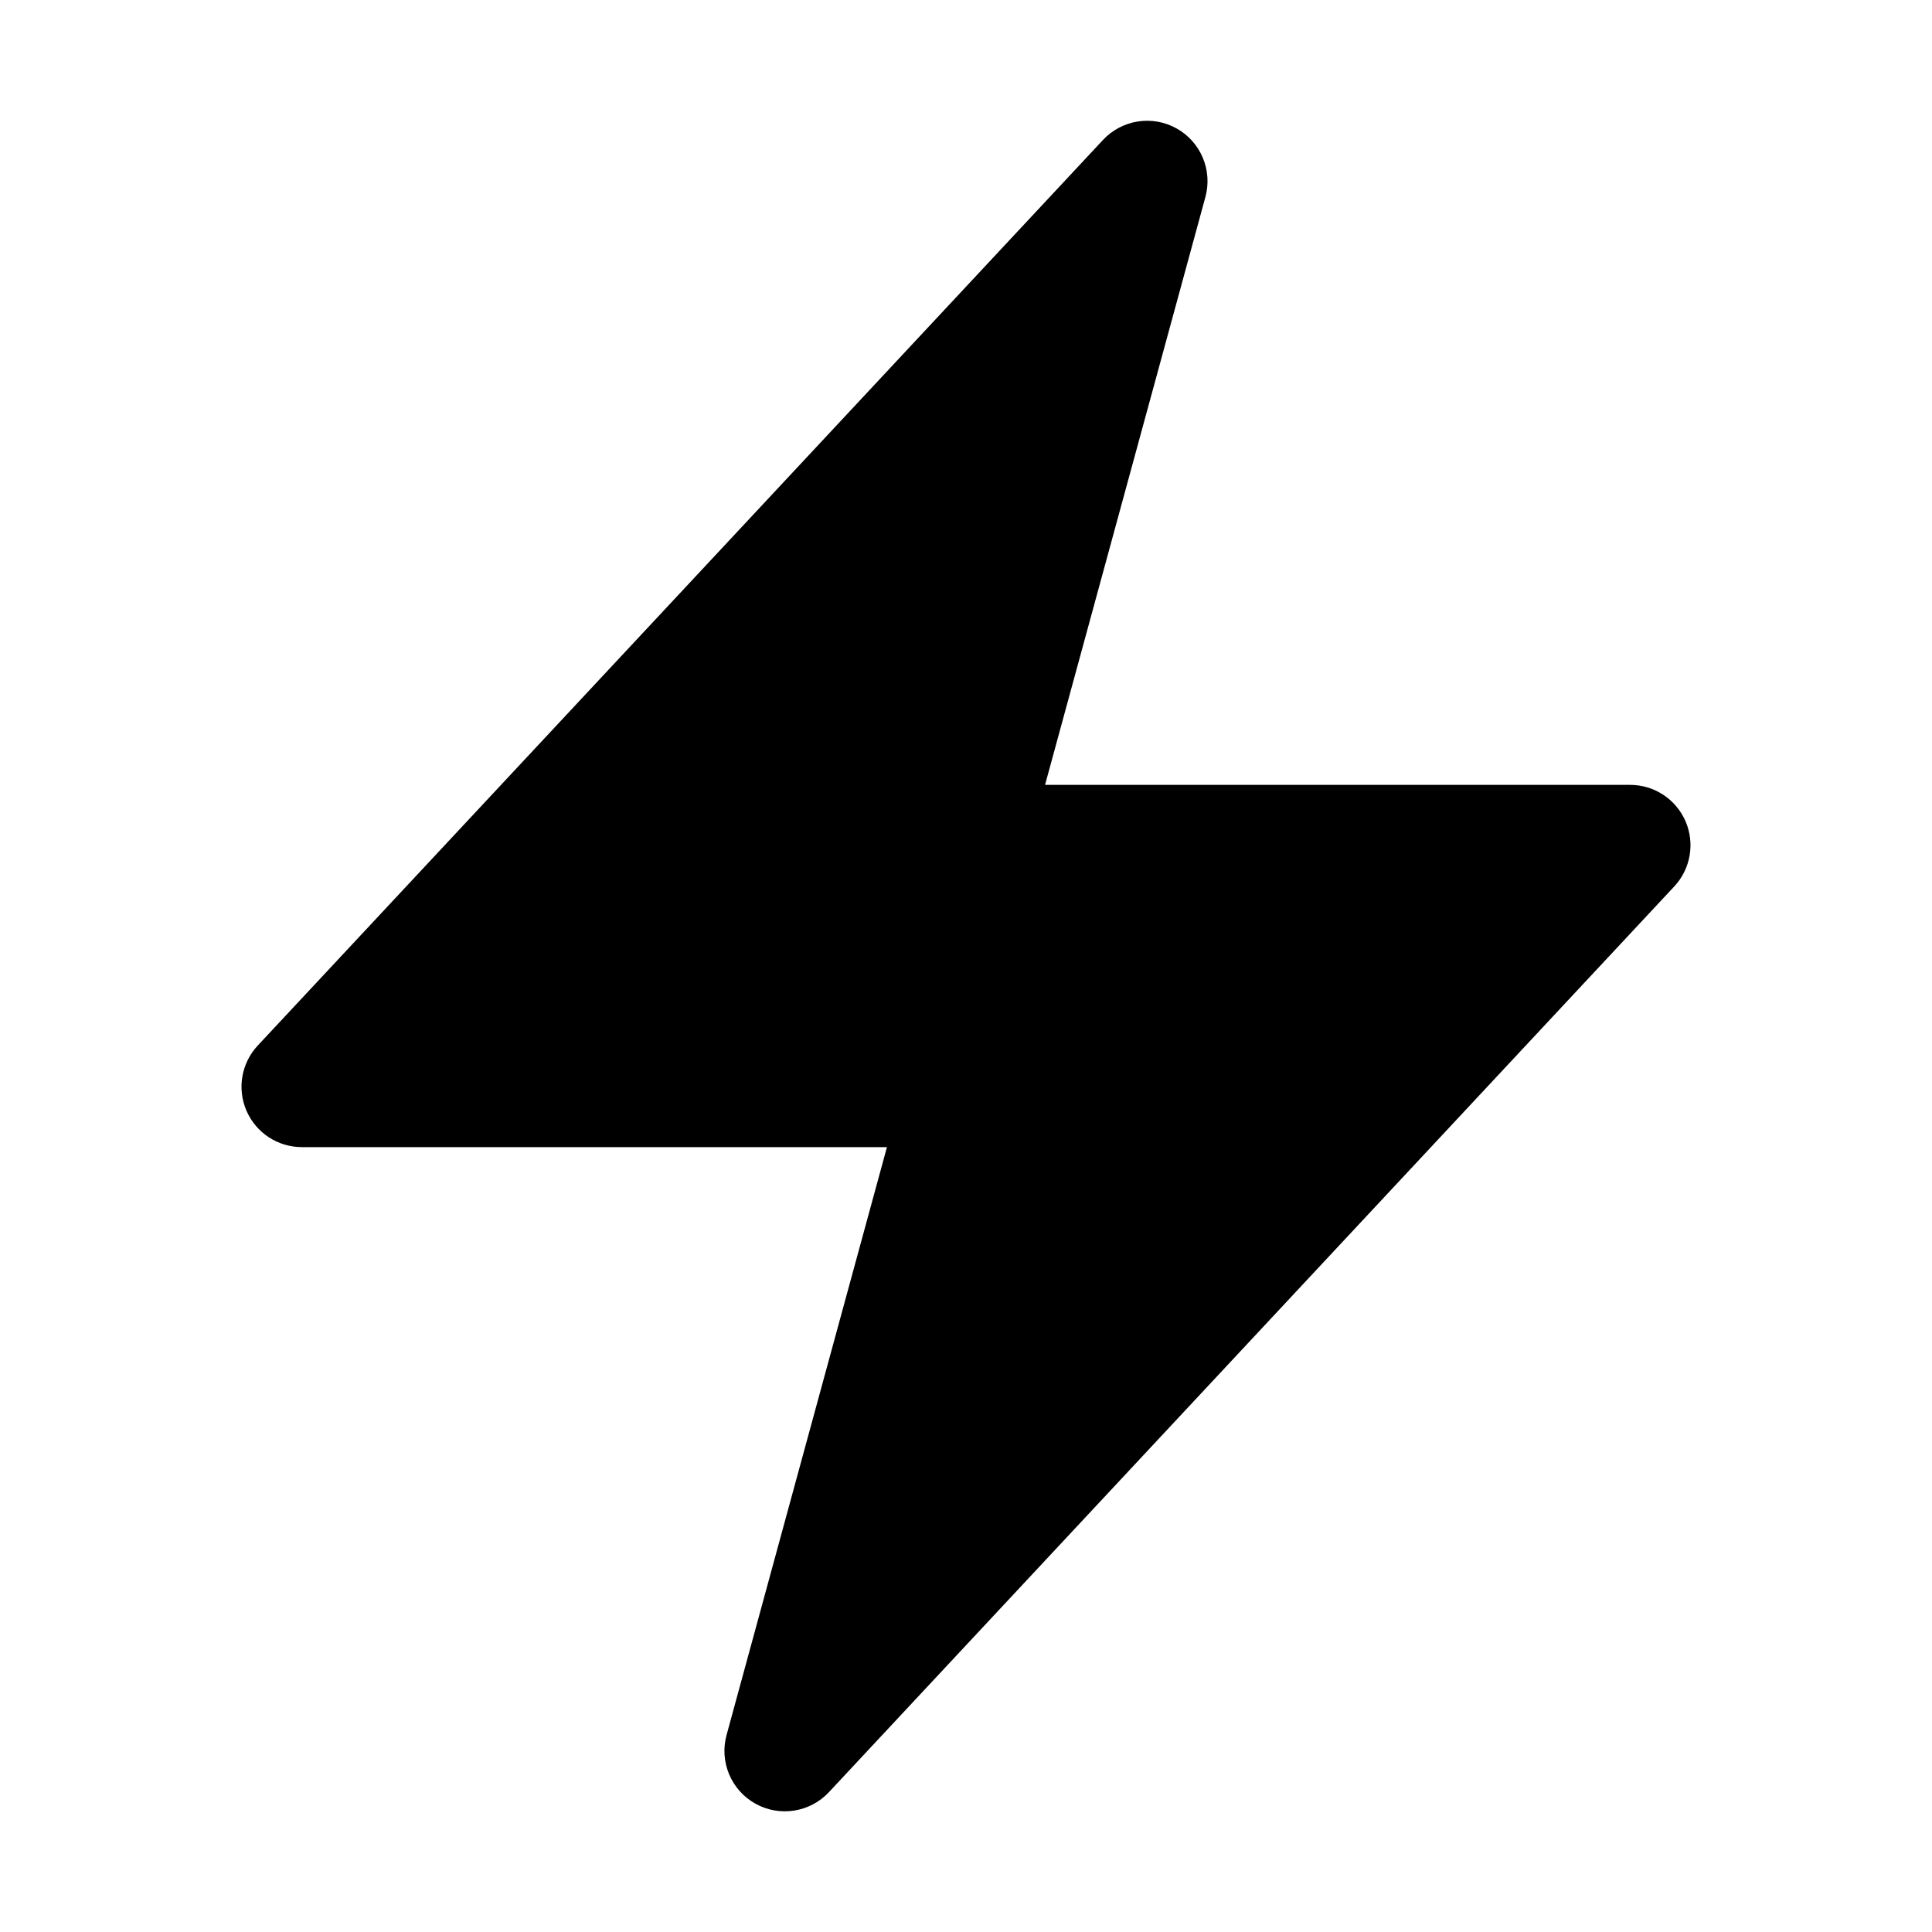
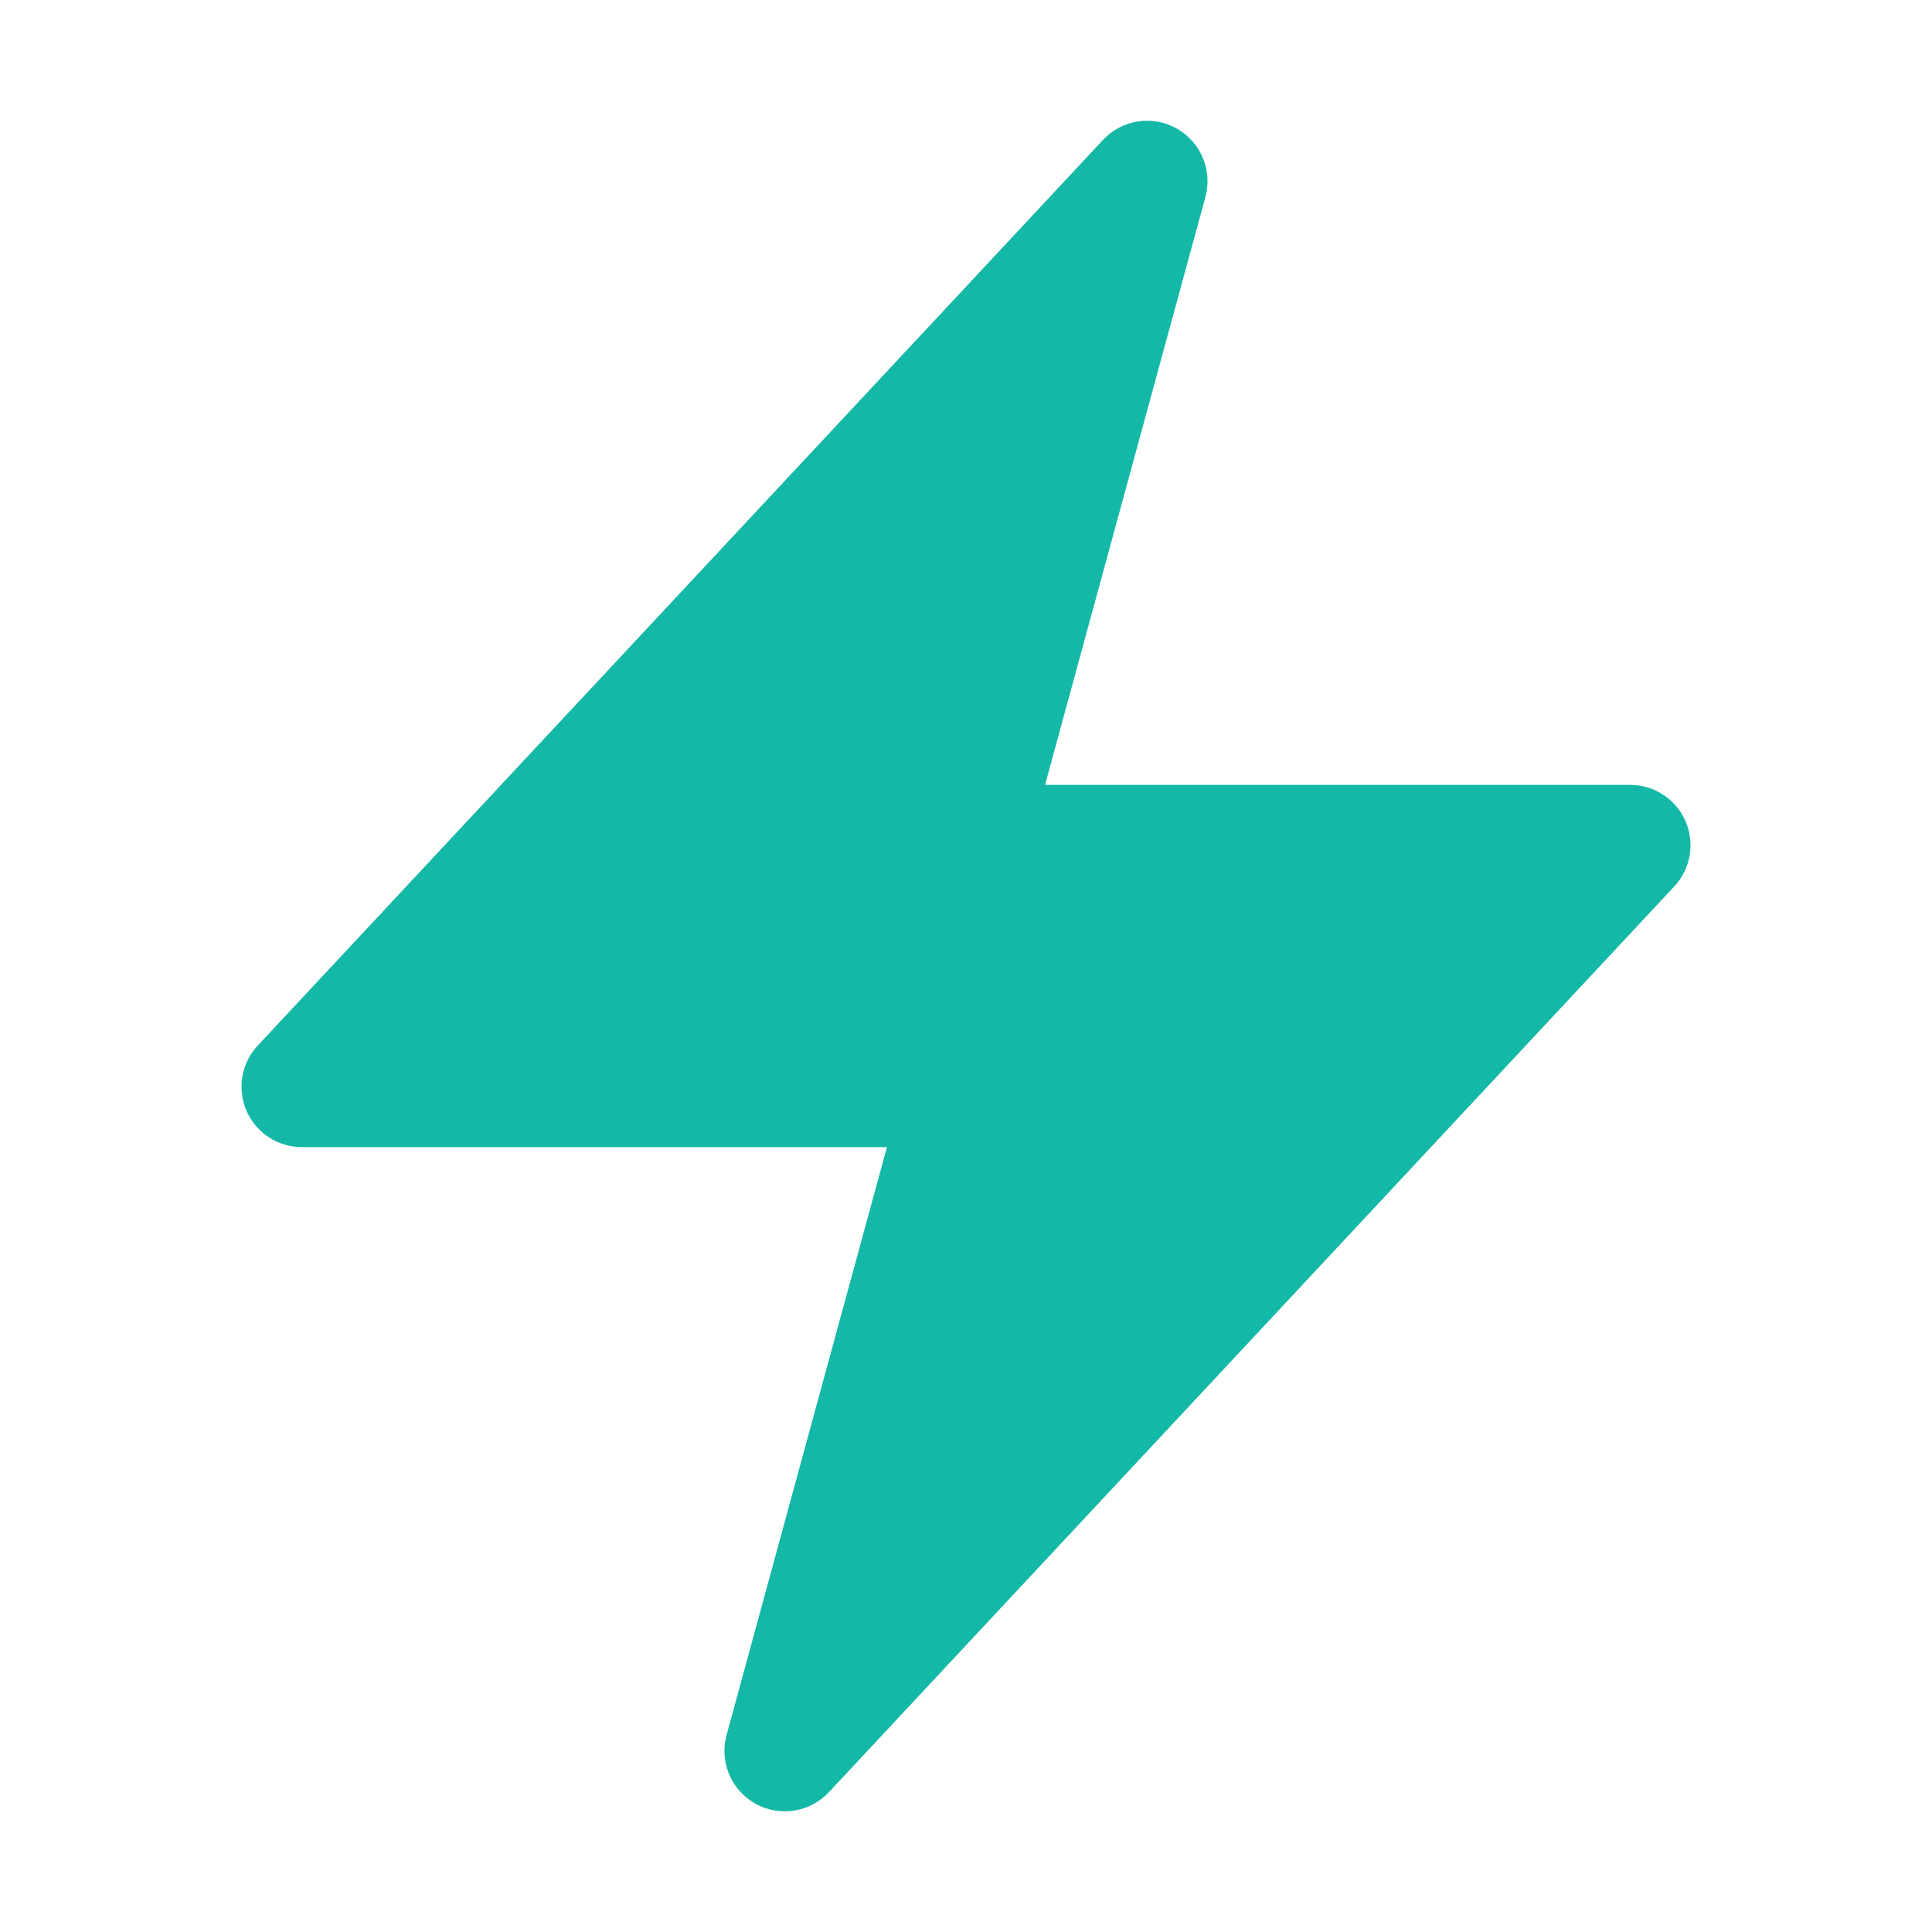
- <svg xmlns="http://www.w3.org/2000/svg" viewBox="0 0 24 24" fill="#000000" class="w-6 h-6">
+ <svg xmlns="http://www.w3.org/2000/svg" viewBox="0 0 24 24" fill="#14b8a6" class="w-6 h-6">
  <path fill-rule="evenodd" d="M14.615 1.595a.75.75 0 01.359.852L12.982 9.75h7.268a.75.75 0 01.548 1.262l-10.5 11.25a.75.75 0 01-1.272-.71l1.992-7.302H3.75a.75.75 0 01-.548-1.262l10.5-11.25a.75.75 0 01.913-.143z" clip-rule="evenodd" />
</svg>
